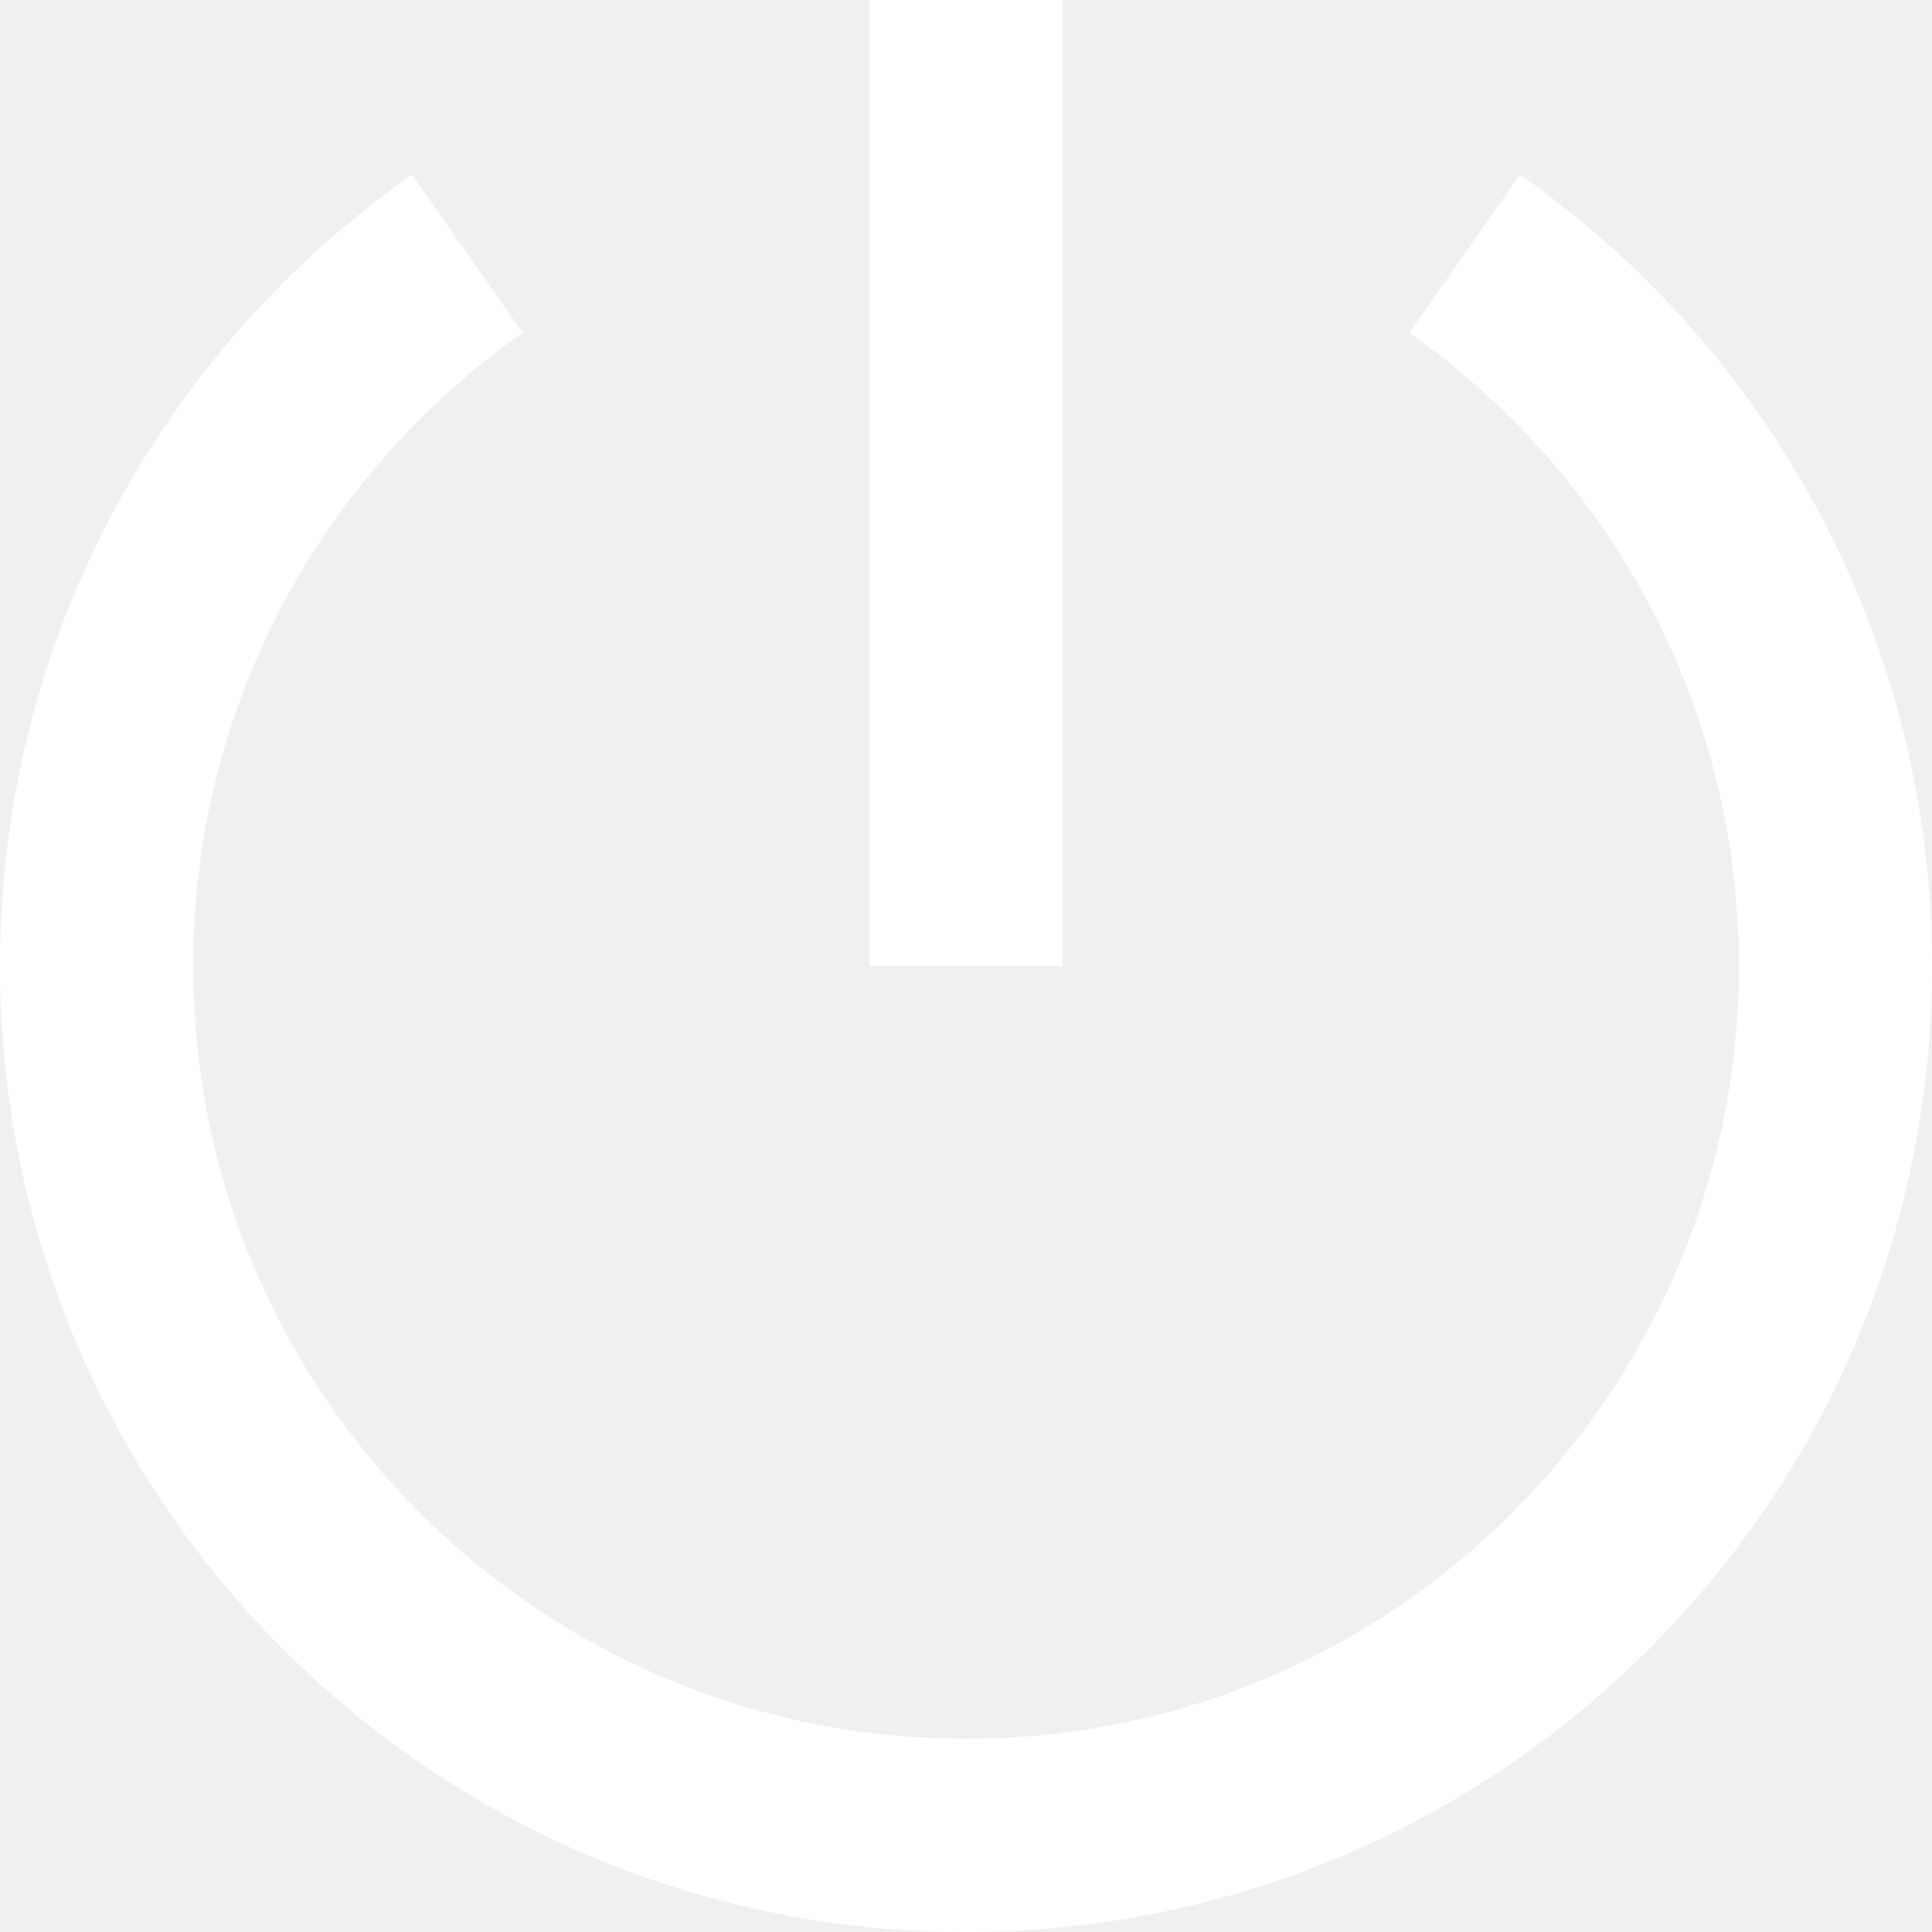
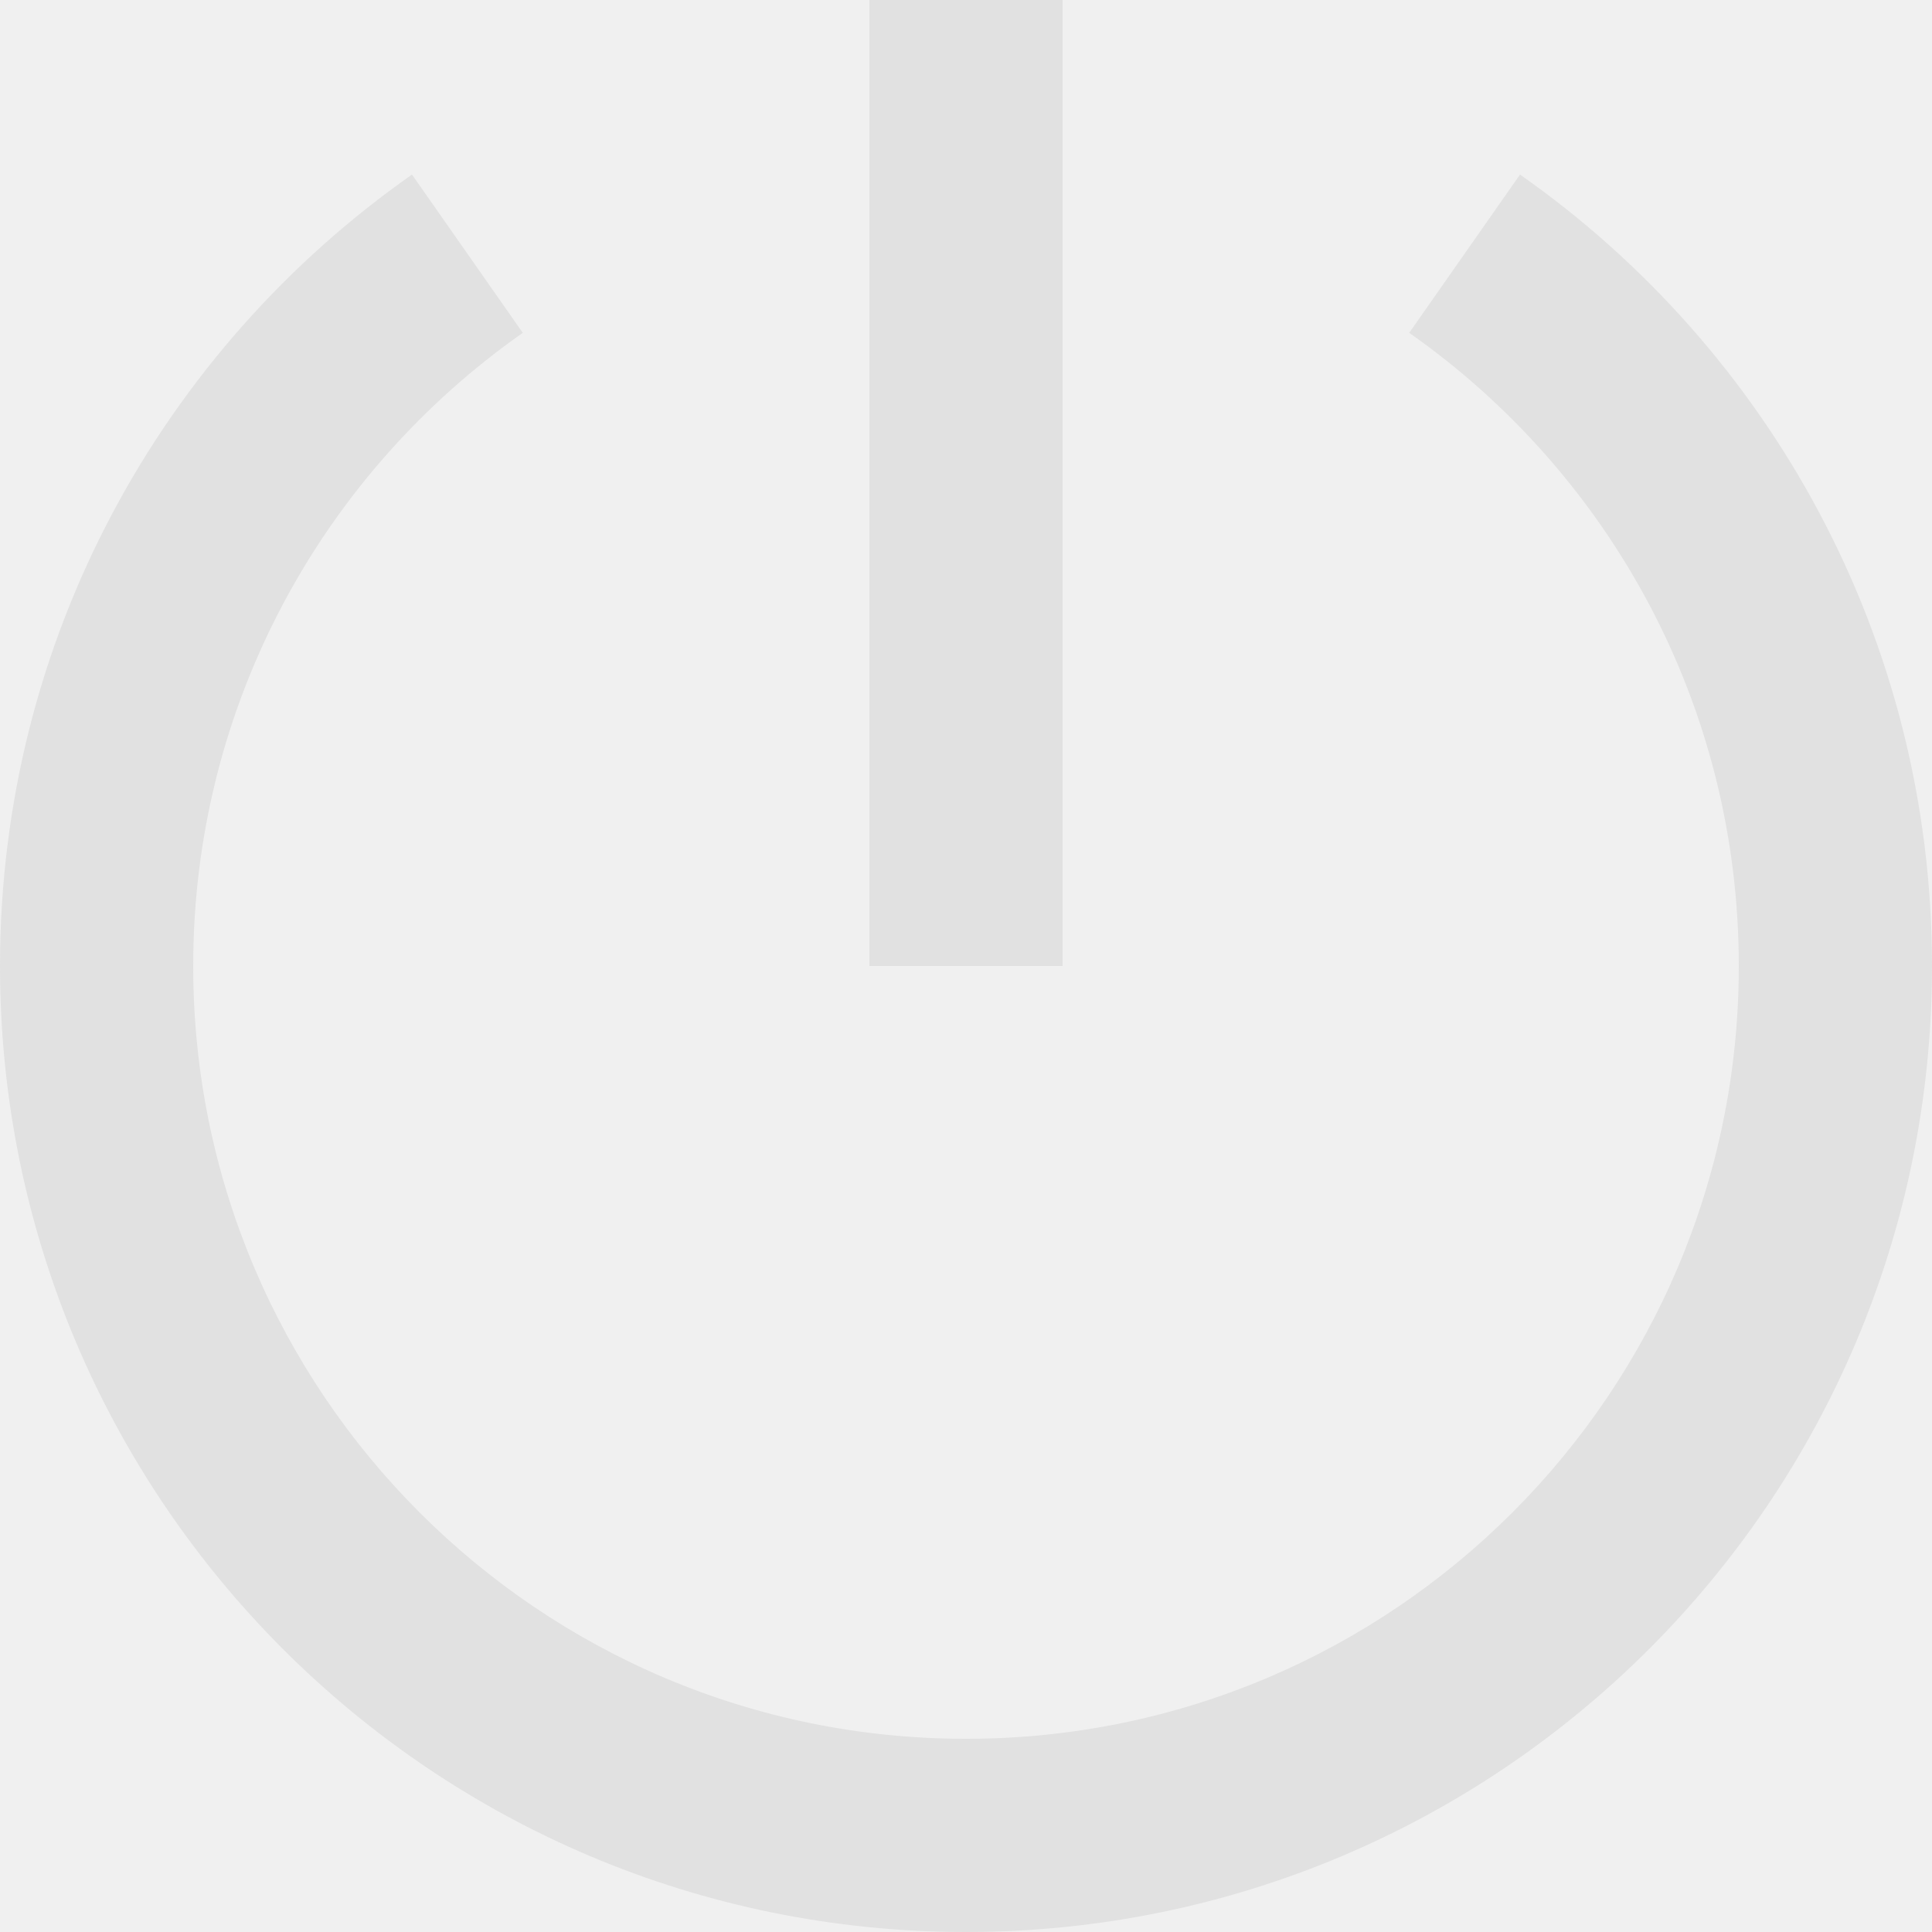
<svg xmlns="http://www.w3.org/2000/svg" width="200" height="200" viewBox="0 0 200 200">
-   <path id="Path" fill="#FFFFFF" stroke="none" d="M 42.649 18.07 L 54.119 34.456 C 33.488 48.925 20 72.887 20 100 C 20 144.183 55.817 180 100 180 C 144.183 180 180 144.183 180 100 C 180 72.887 166.512 48.925 145.881 34.456 L 157.351 18.07 C 183.141 36.156 200 66.109 200 100 C 200 155.228 155.228 200 100 200 C 44.772 200 0 155.228 0 100 C -0 66.109 16.859 36.156 42.649 18.07 Z M 90 100 L 90 0 L 110 0 L 110 100 L 90 100 Z" />
+   <path id="Path" fill="#e1e1e1" stroke="none" d="M 42.649 18.07 L 54.119 34.456 C 33.488 48.925 20 72.887 20 100 C 20 144.183 55.817 180 100 180 C 144.183 180 180 144.183 180 100 C 180 72.887 166.512 48.925 145.881 34.456 L 157.351 18.07 C 183.141 36.156 200 66.109 200 100 C 200 155.228 155.228 200 100 200 C 44.772 200 0 155.228 0 100 C -0 66.109 16.859 36.156 42.649 18.07 Z M 90 100 L 90 0 L 110 0 L 110 100 L 90 100 Z" />
</svg>
